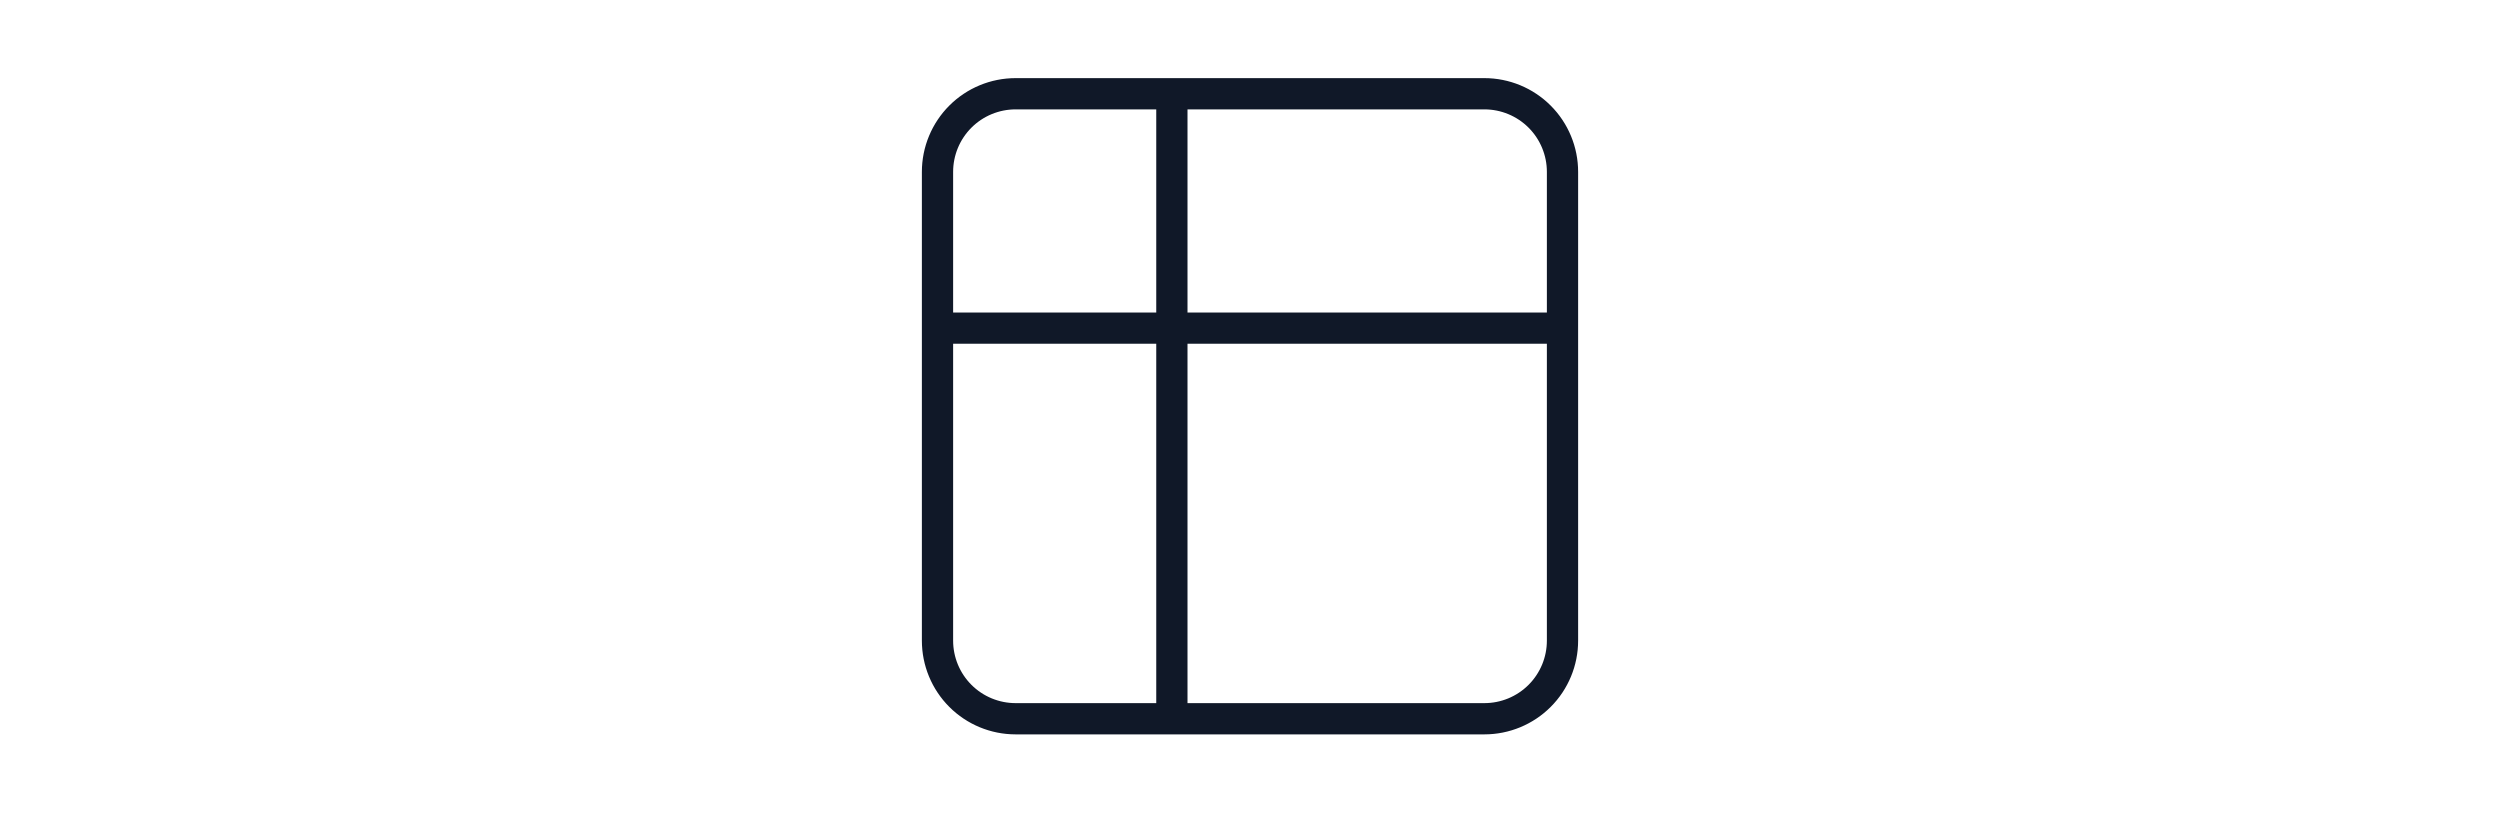
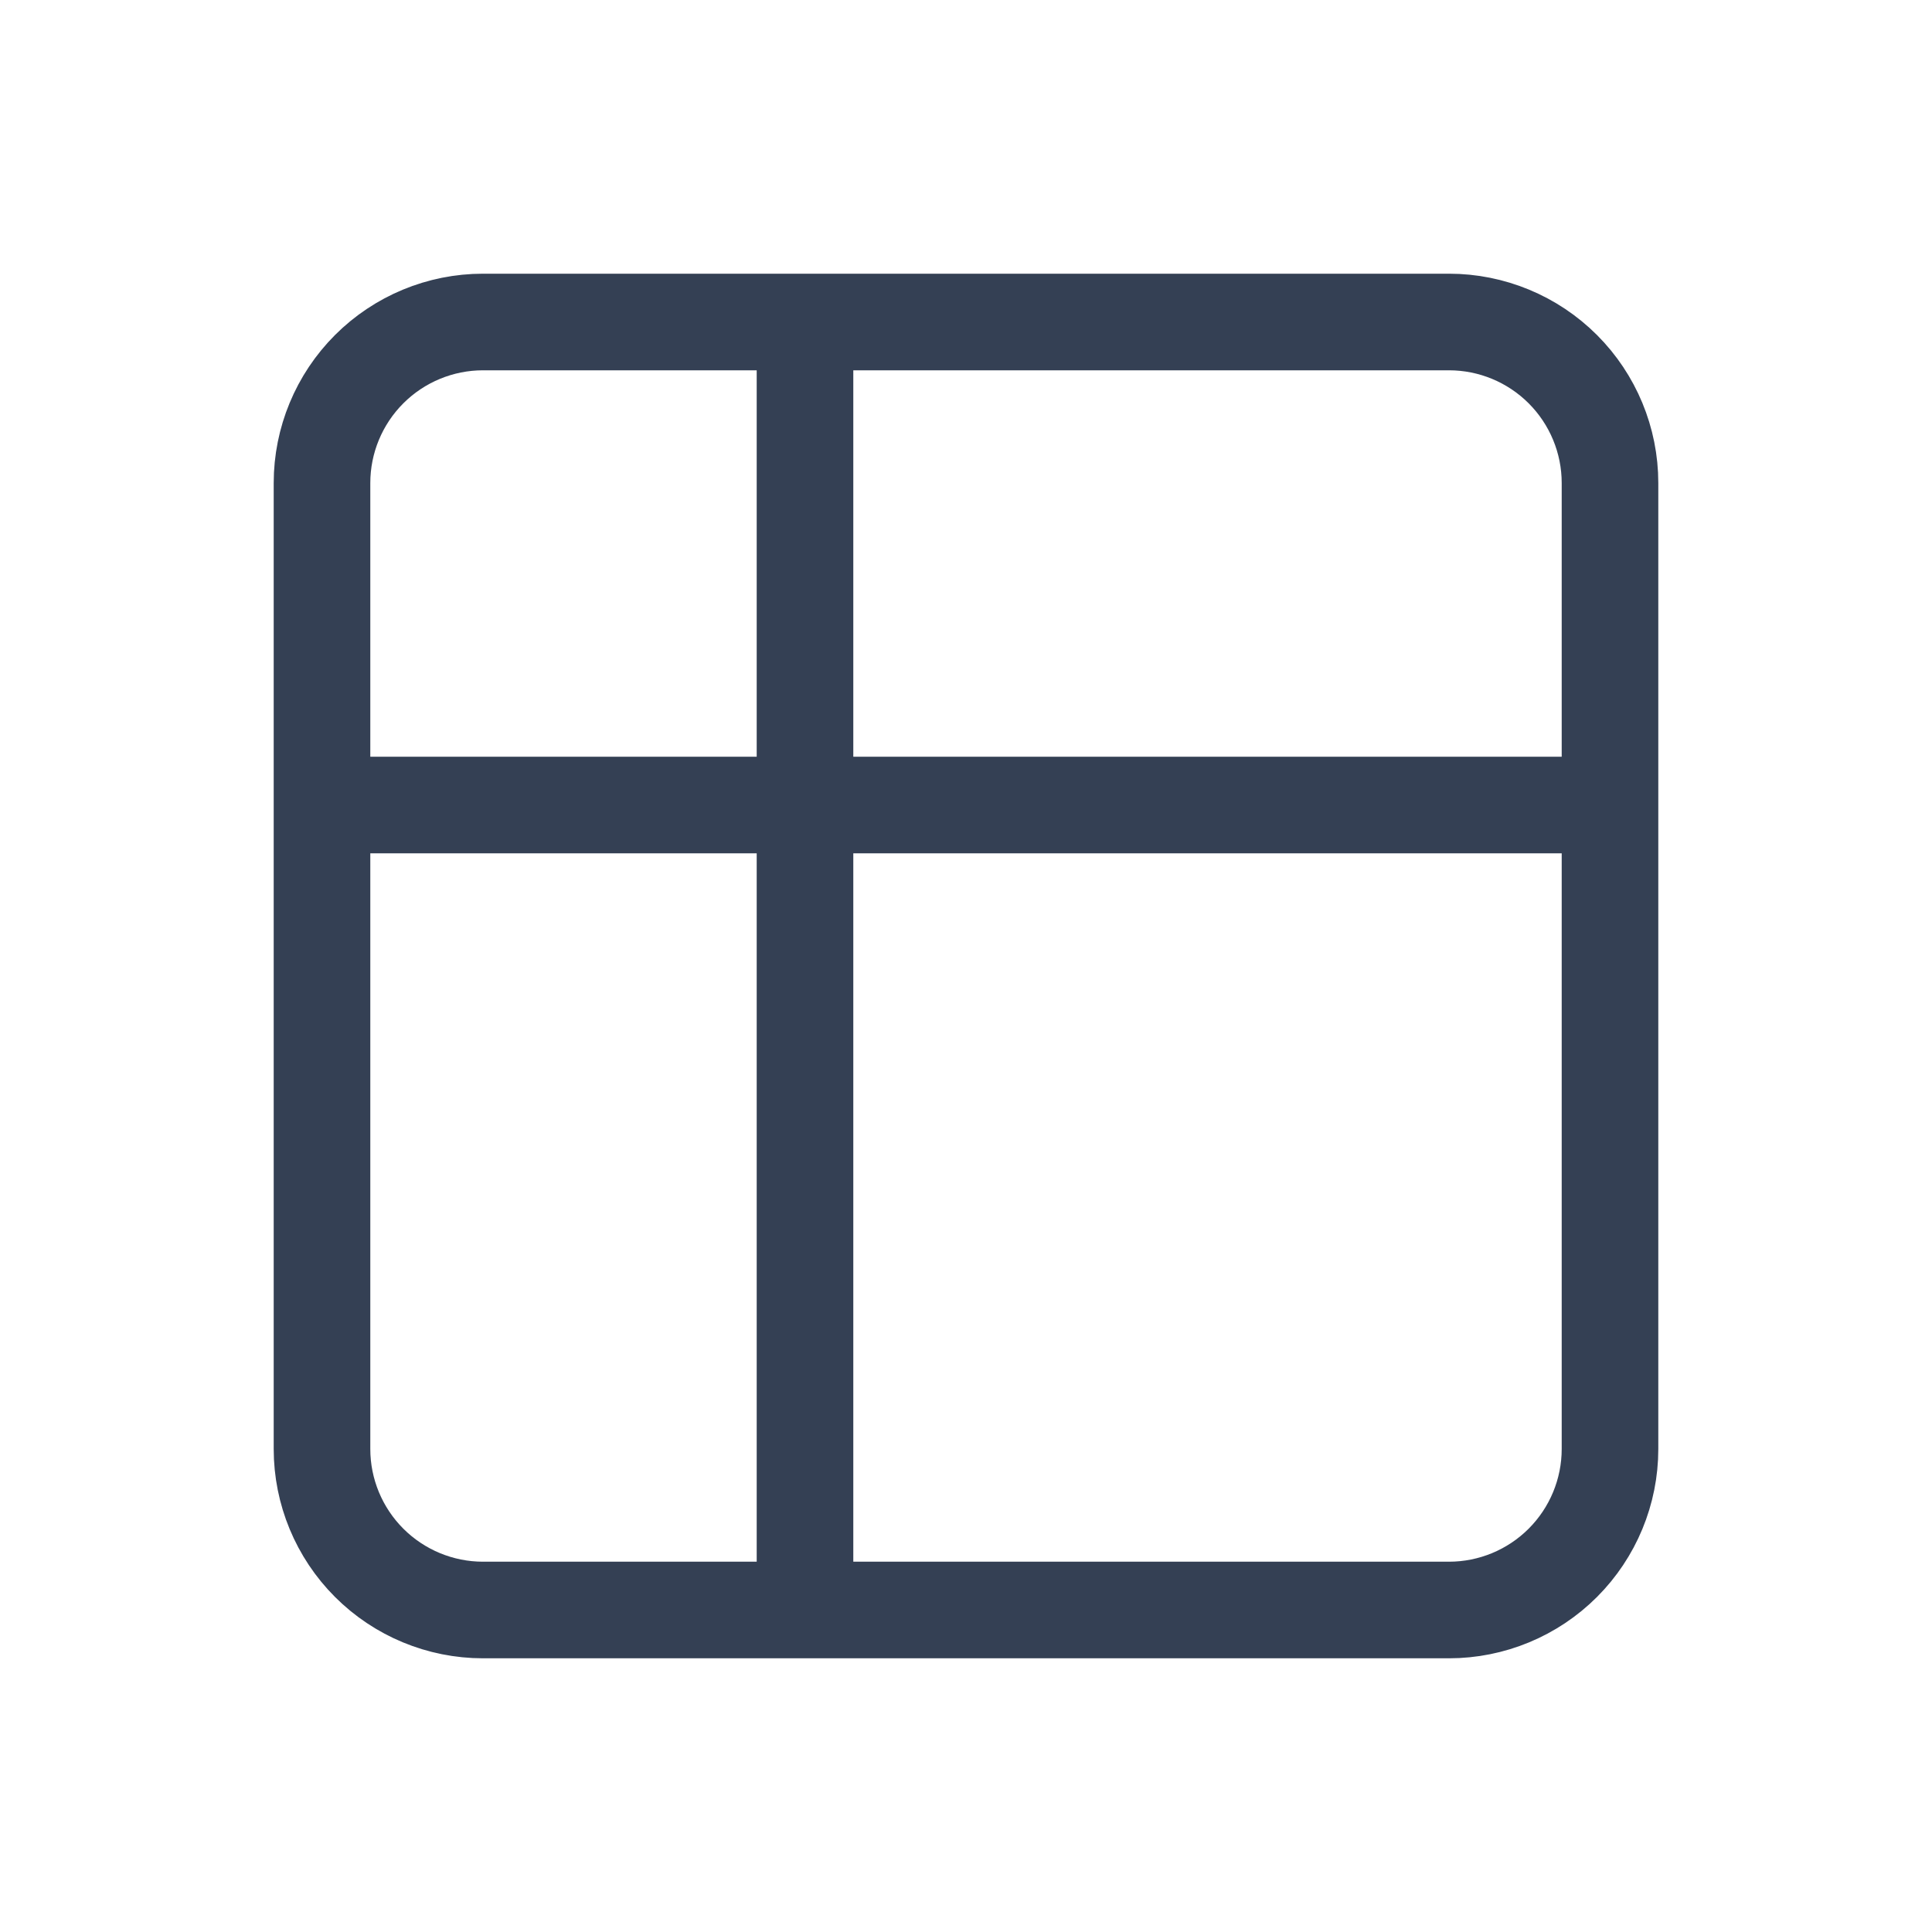
- <svg xmlns="http://www.w3.org/2000/svg" width="80" height="26" viewBox="0 0 80 26" fill="none">
-   <path d="M30 10.5H50M37.5 3V23M30 5.5C30 4.837 30.263 4.201 30.732 3.732C31.201 3.263 31.837 3 32.5 3H47.5C48.163 3 48.799 3.263 49.268 3.732C49.737 4.201 50 4.837 50 5.5V20.5C50 21.163 49.737 21.799 49.268 22.268C48.799 22.737 48.163 23 47.5 23H32.5C31.837 23 31.201 22.737 30.732 22.268C30.263 21.799 30 21.163 30 20.5V5.5Z" stroke="#101828" stroke-linecap="round" stroke-linejoin="round" data-dark-mode-color="true" />
+ <svg xmlns="http://www.w3.org/2000/svg" width="24" height="24" viewBox="0 0 24 24" fill="none">
+   <path d="M4 10H20M10 4V20M4 6C4 5.47 4.211 4.961 4.586 4.586C4.961 4.211 5.47 4 6 4H18C18.53 4 19.039 4.211 19.414 4.586C19.789 4.961 20 5.47 20 6V18C20 18.53 19.789 19.039 19.414 19.414C19.039 19.789 18.53 20 18 20H6C5.47 20 4.961 19.789 4.586 19.414C4.211 19.039 4 18.53 4 18V6Z" stroke="#344054" stroke-width="1.2" stroke-linecap="round" stroke-linejoin="round" />
</svg>
